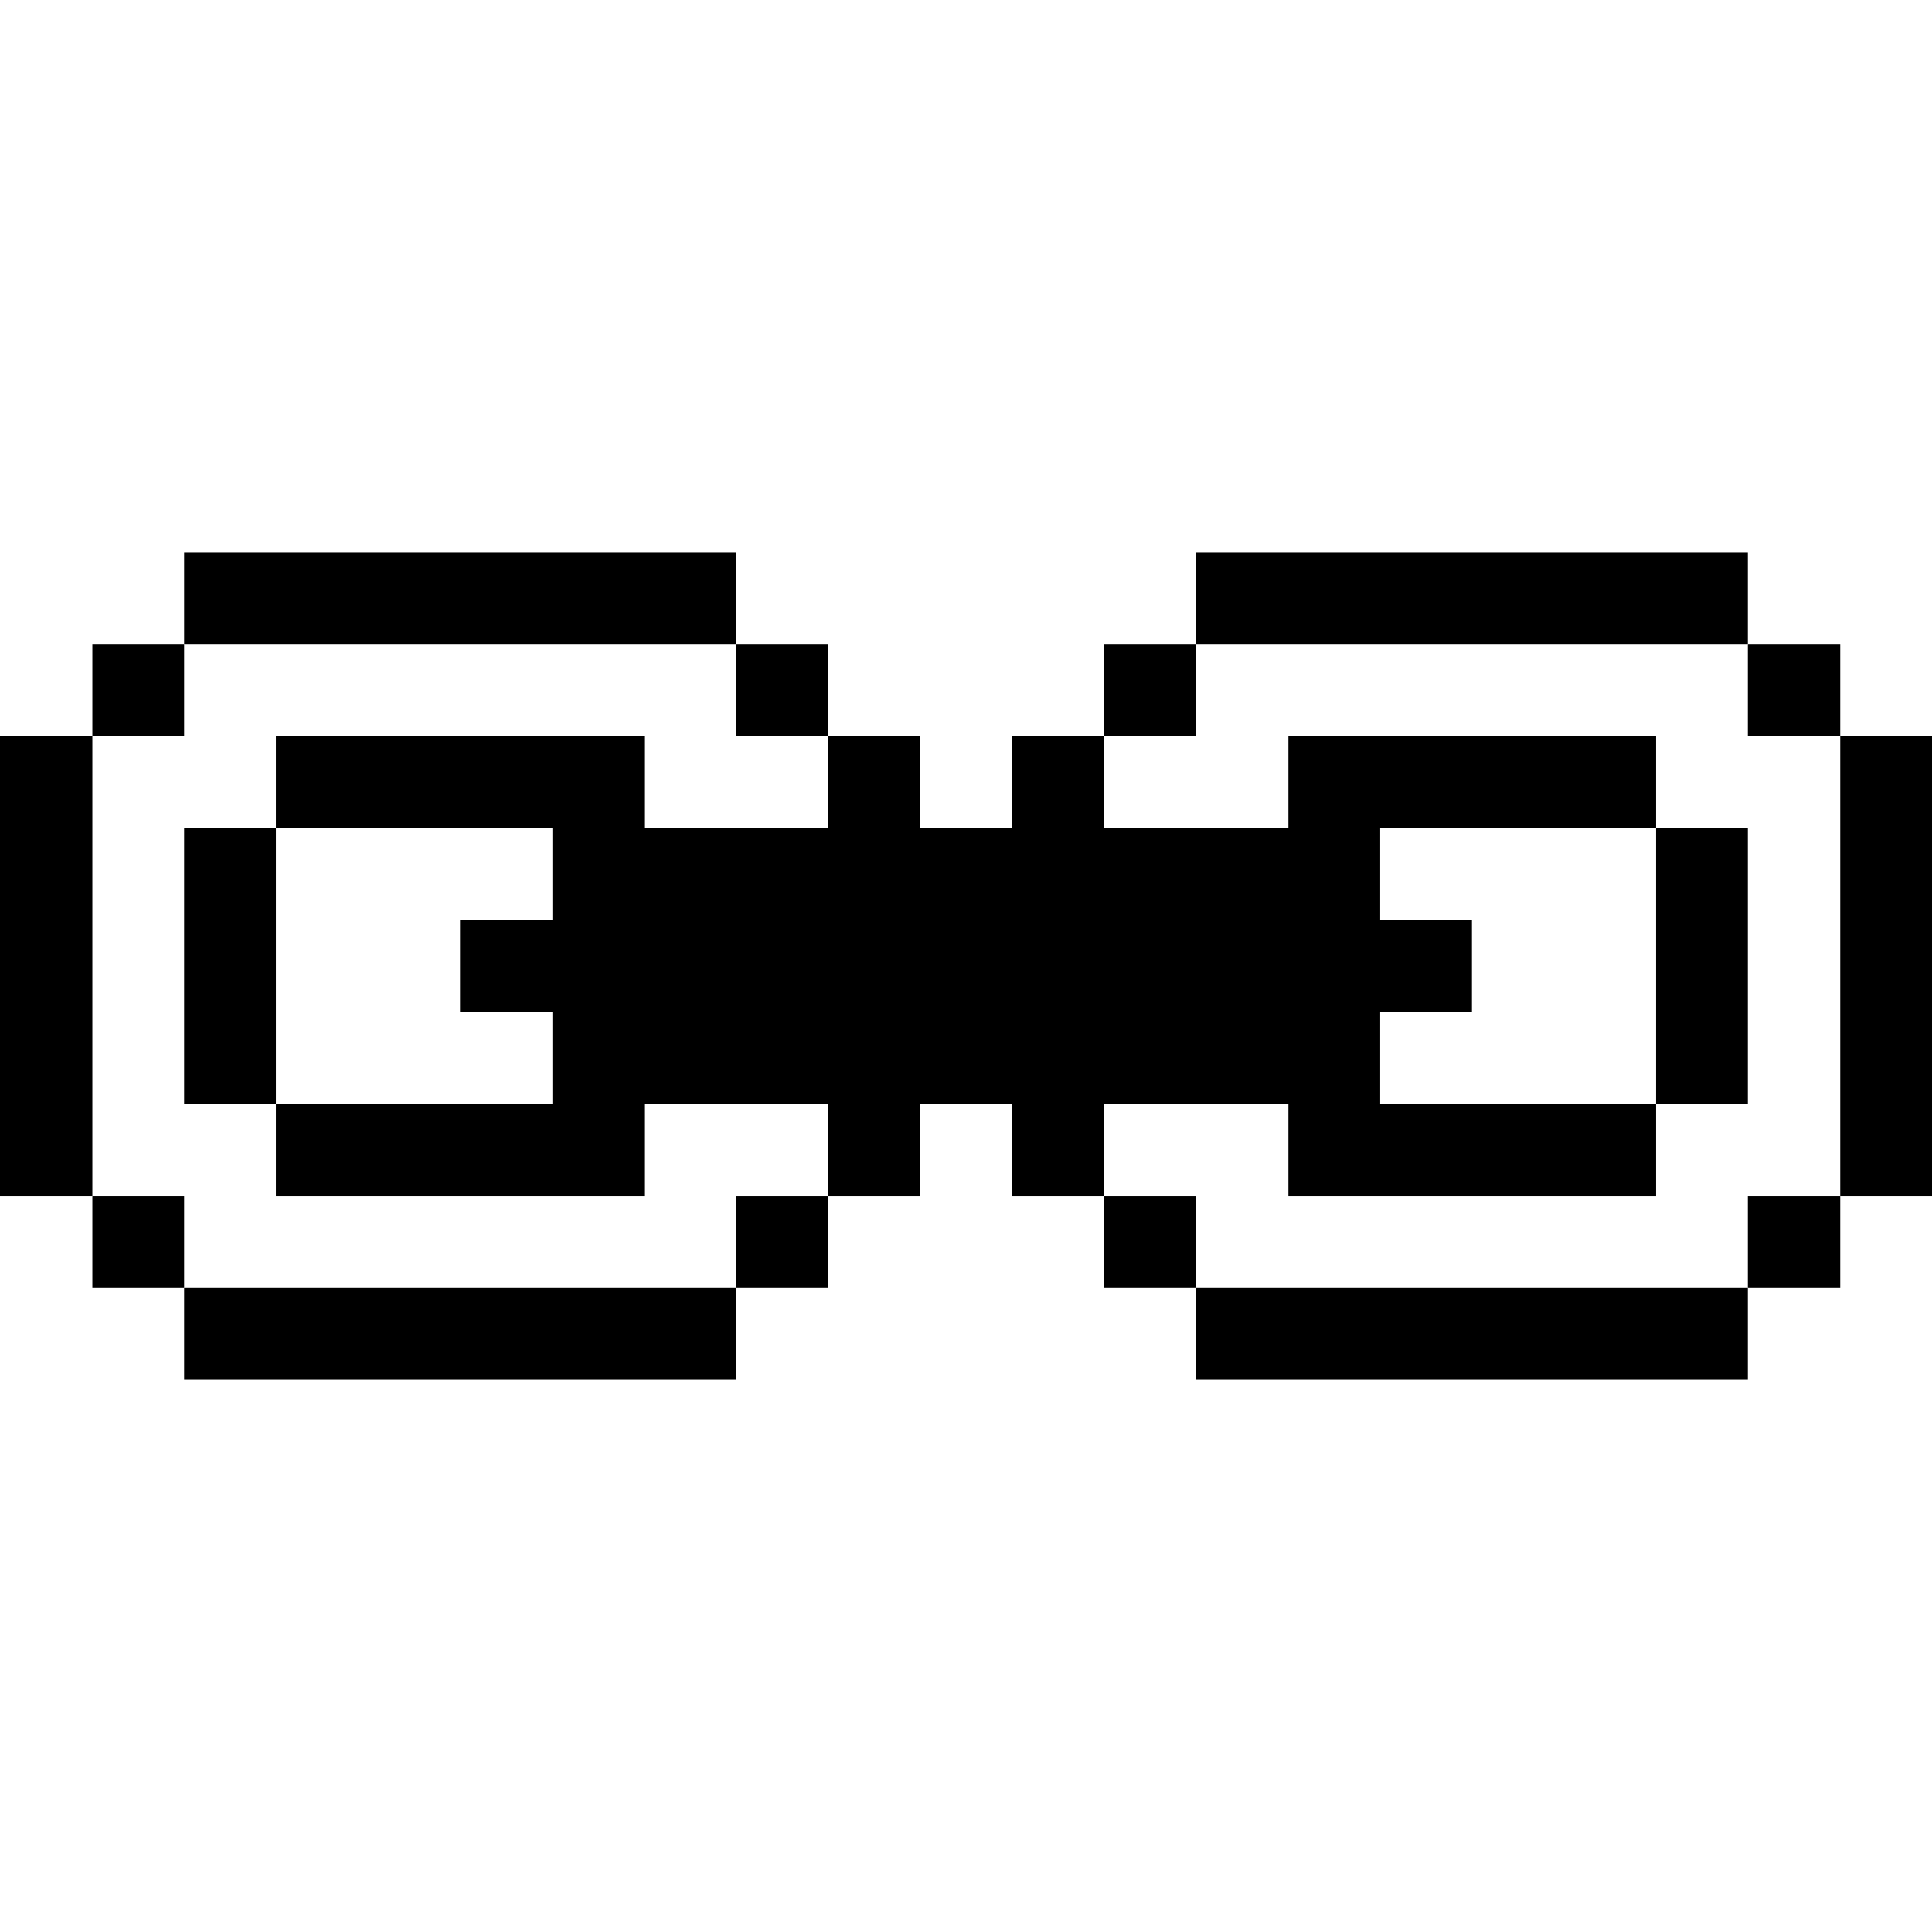
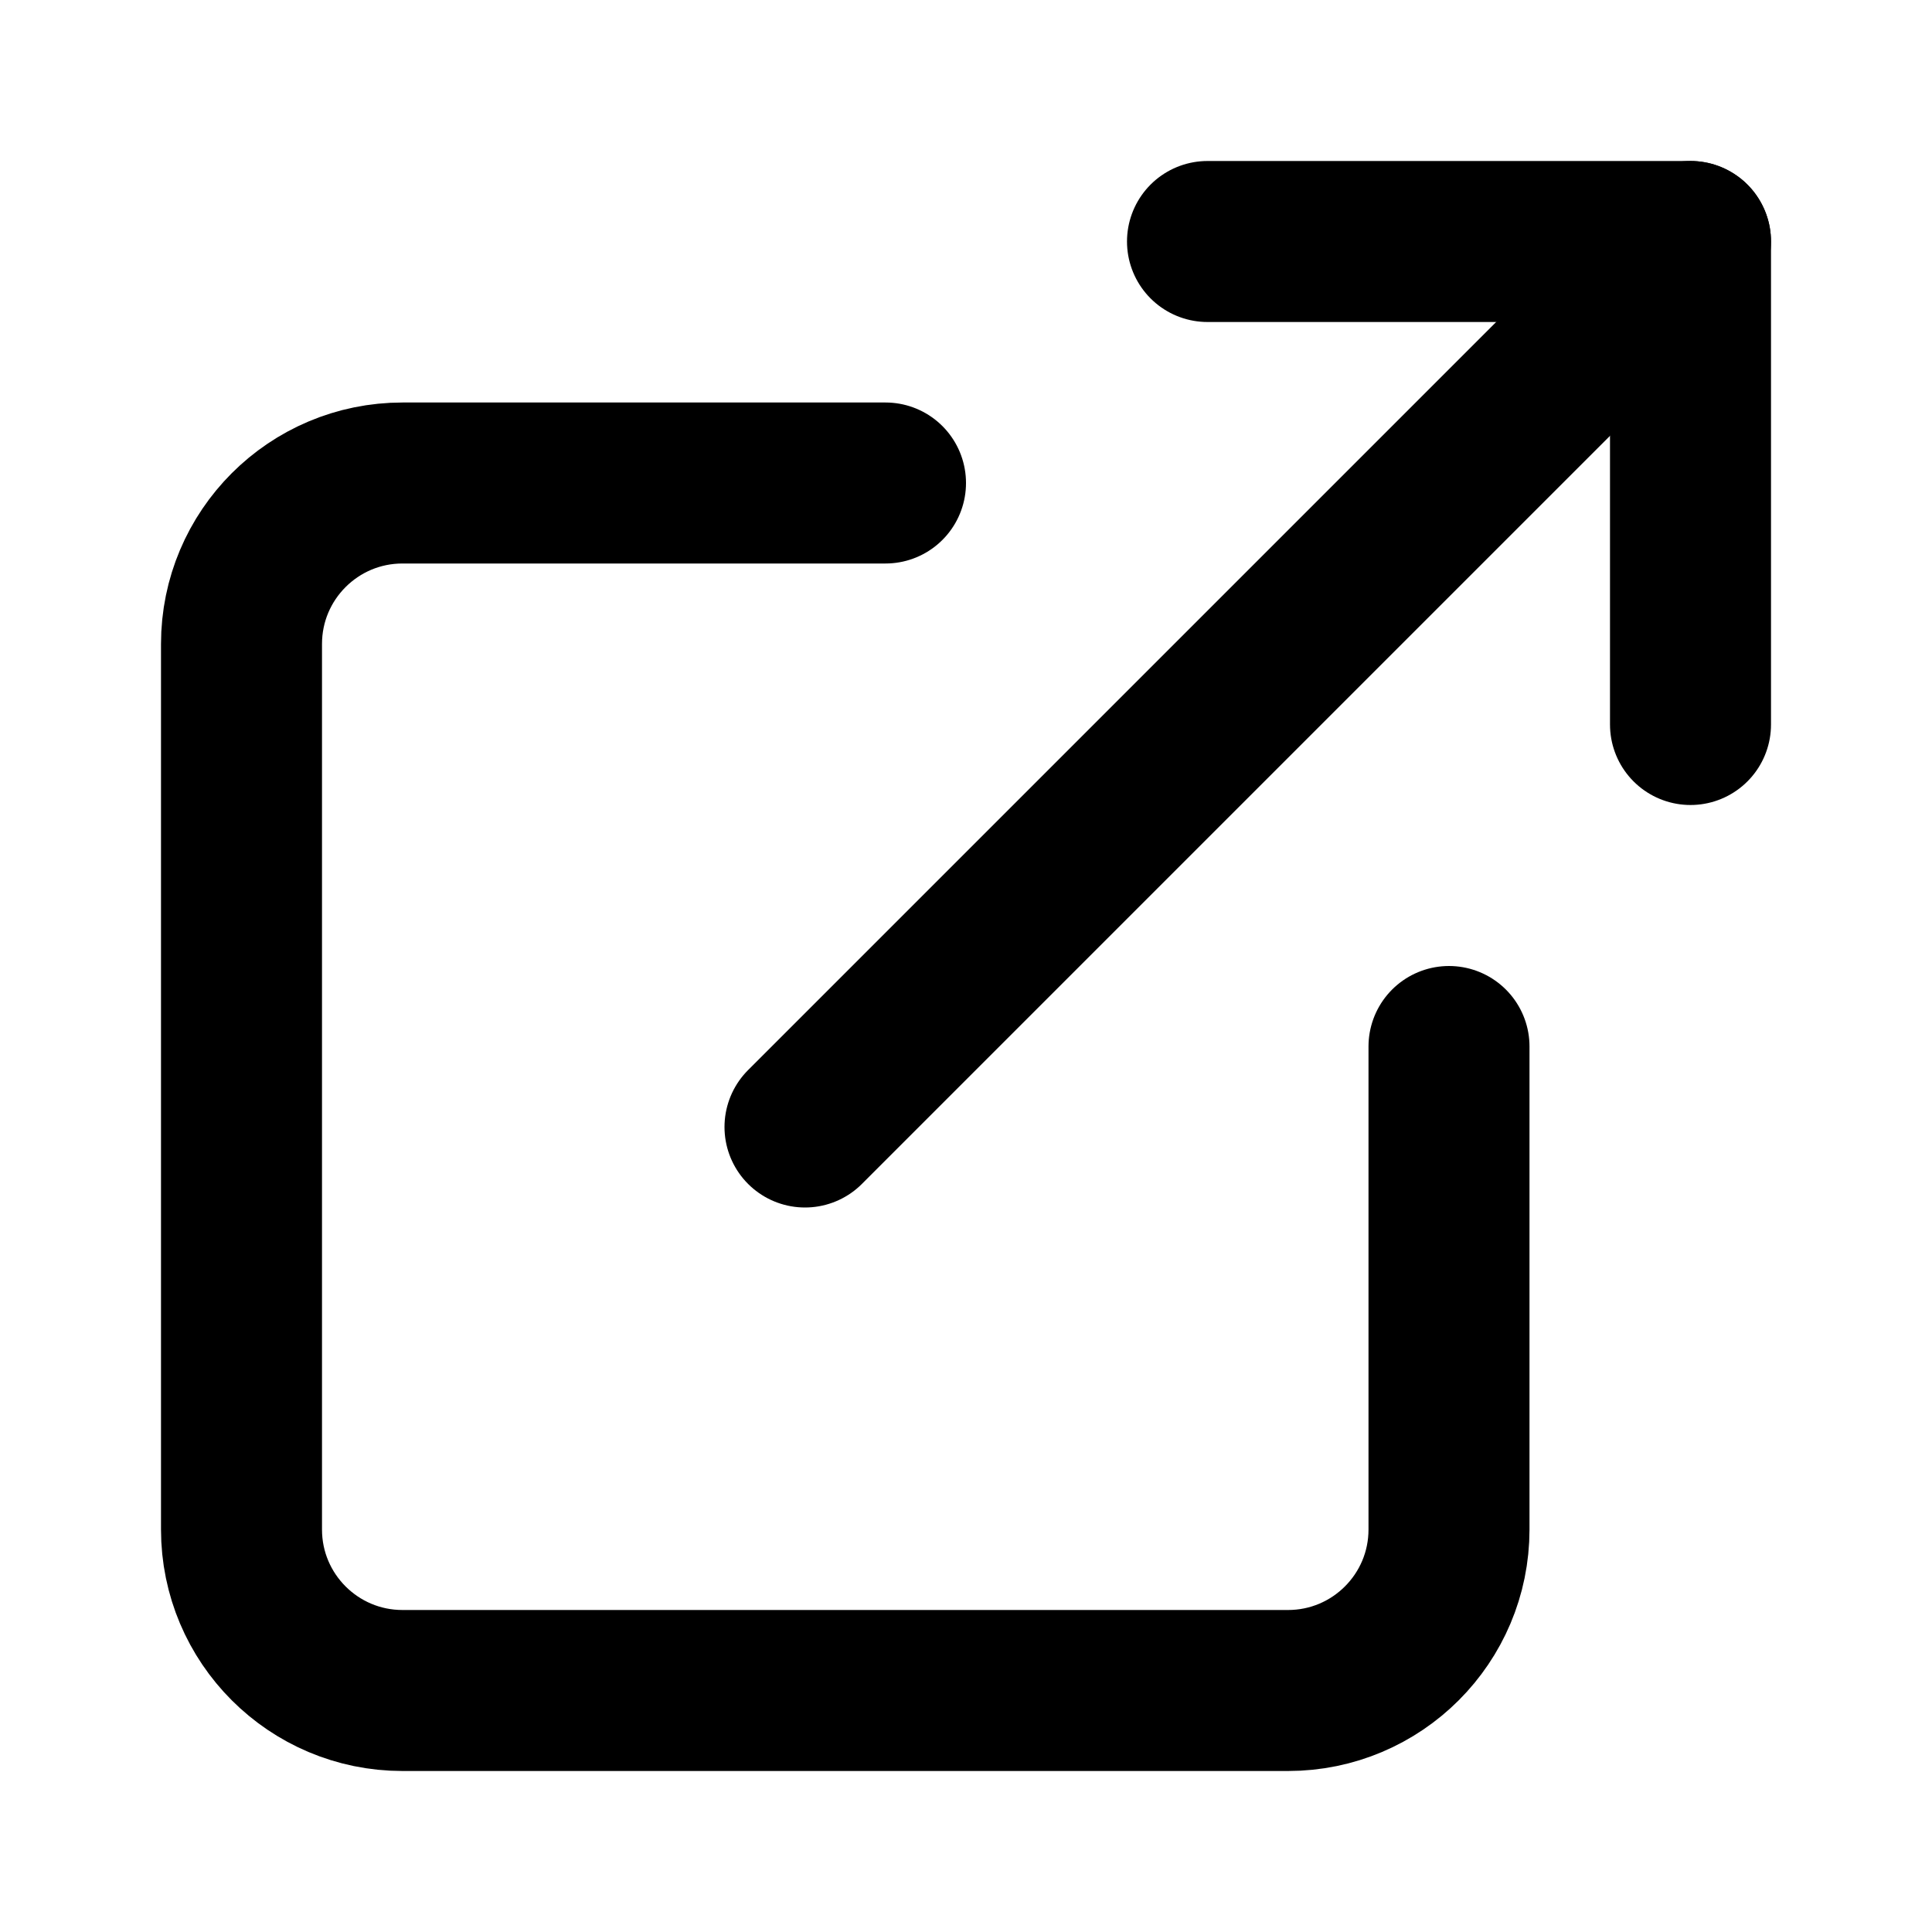
- <svg xmlns="http://www.w3.org/2000/svg" viewBox="0 0 32 32" id="Interface-Essential-Hyperlink--Streamline-Pixel">
-   <g>
-     <path d="M30.48 12.195H32v7.62h-1.52Z" fill="#000000" stroke-width="1" />
-     <path d="M28.95 19.815h1.53v1.52h-1.53Z" fill="#000000" stroke-width="1" />
-     <path d="M28.95 10.665h1.53v1.53h-1.53Z" fill="#000000" stroke-width="1" />
-     <path d="M27.43 13.715h1.52v4.57h-1.52Z" fill="#000000" stroke-width="1" />
-     <path d="M19.81 21.335h9.14v1.52h-9.14Z" fill="#000000" stroke-width="1" />
-     <path d="M19.81 9.145h9.14v1.52h-9.14Z" fill="#000000" stroke-width="1" />
-     <path d="M18.29 19.815h1.52v1.52h-1.52Z" fill="#000000" stroke-width="1" />
-     <path d="m21.34 18.285 0 1.53 6.09 0 0 -1.53 -4.57 0 0 -1.52 1.52 0 0 -1.53 -1.52 0 0 -1.52 4.57 0 0 -1.52 -6.09 0 0 1.52 -3.05 0 0 -1.52 -1.53 0 0 1.52 -1.52 0 0 -1.52 -1.52 0 0 1.52 -3.05 0 0 -1.52 -6.1 0 0 1.52 4.58 0 0 1.52 -1.53 0 0 1.53 1.53 0 0 1.52 -4.58 0 0 1.53 6.1 0 0 -1.53 3.05 0 0 1.53 1.52 0 0 -1.53 1.52 0 0 1.53 1.53 0 0 -1.53 3.05 0z" fill="#000000" stroke-width="1" />
-     <path d="M18.29 10.665h1.52v1.53h-1.52Z" fill="#000000" stroke-width="1" />
-     <path d="M12.19 19.815h1.53v1.52h-1.53Z" fill="#000000" stroke-width="1" />
-     <path d="M12.19 10.665h1.53v1.53h-1.53Z" fill="#000000" stroke-width="1" />
-     <path d="M3.05 21.335h9.14v1.52H3.05Z" fill="#000000" stroke-width="1" />
-     <path d="M3.05 9.145h9.14v1.52H3.05Z" fill="#000000" stroke-width="1" />
-     <path d="M3.05 13.715h1.52v4.57H3.05Z" fill="#000000" stroke-width="1" />
-     <path d="M1.53 19.815h1.52v1.52H1.53Z" fill="#000000" stroke-width="1" />
-     <path d="M1.53 10.665h1.52v1.53H1.53Z" fill="#000000" stroke-width="1" />
-     <path d="M0 12.195h1.53v7.62H0Z" fill="#000000" stroke-width="1" />
-   </g>
+ <svg xmlns="http://www.w3.org/2000/svg" viewBox="0 0 24 24" fill="none" stroke="currentColor" stroke-width="2" stroke-linecap="round" stroke-linejoin="round">
+   <path d="M15 3h6v6" />
+   <path d="M10 14 21 3" />
+   <path d="M18 13v6a2 2 0 0 1-2 2H5a2 2 0 0 1-2-2V8a2 2 0 0 1 2-2h6" />
</svg>
